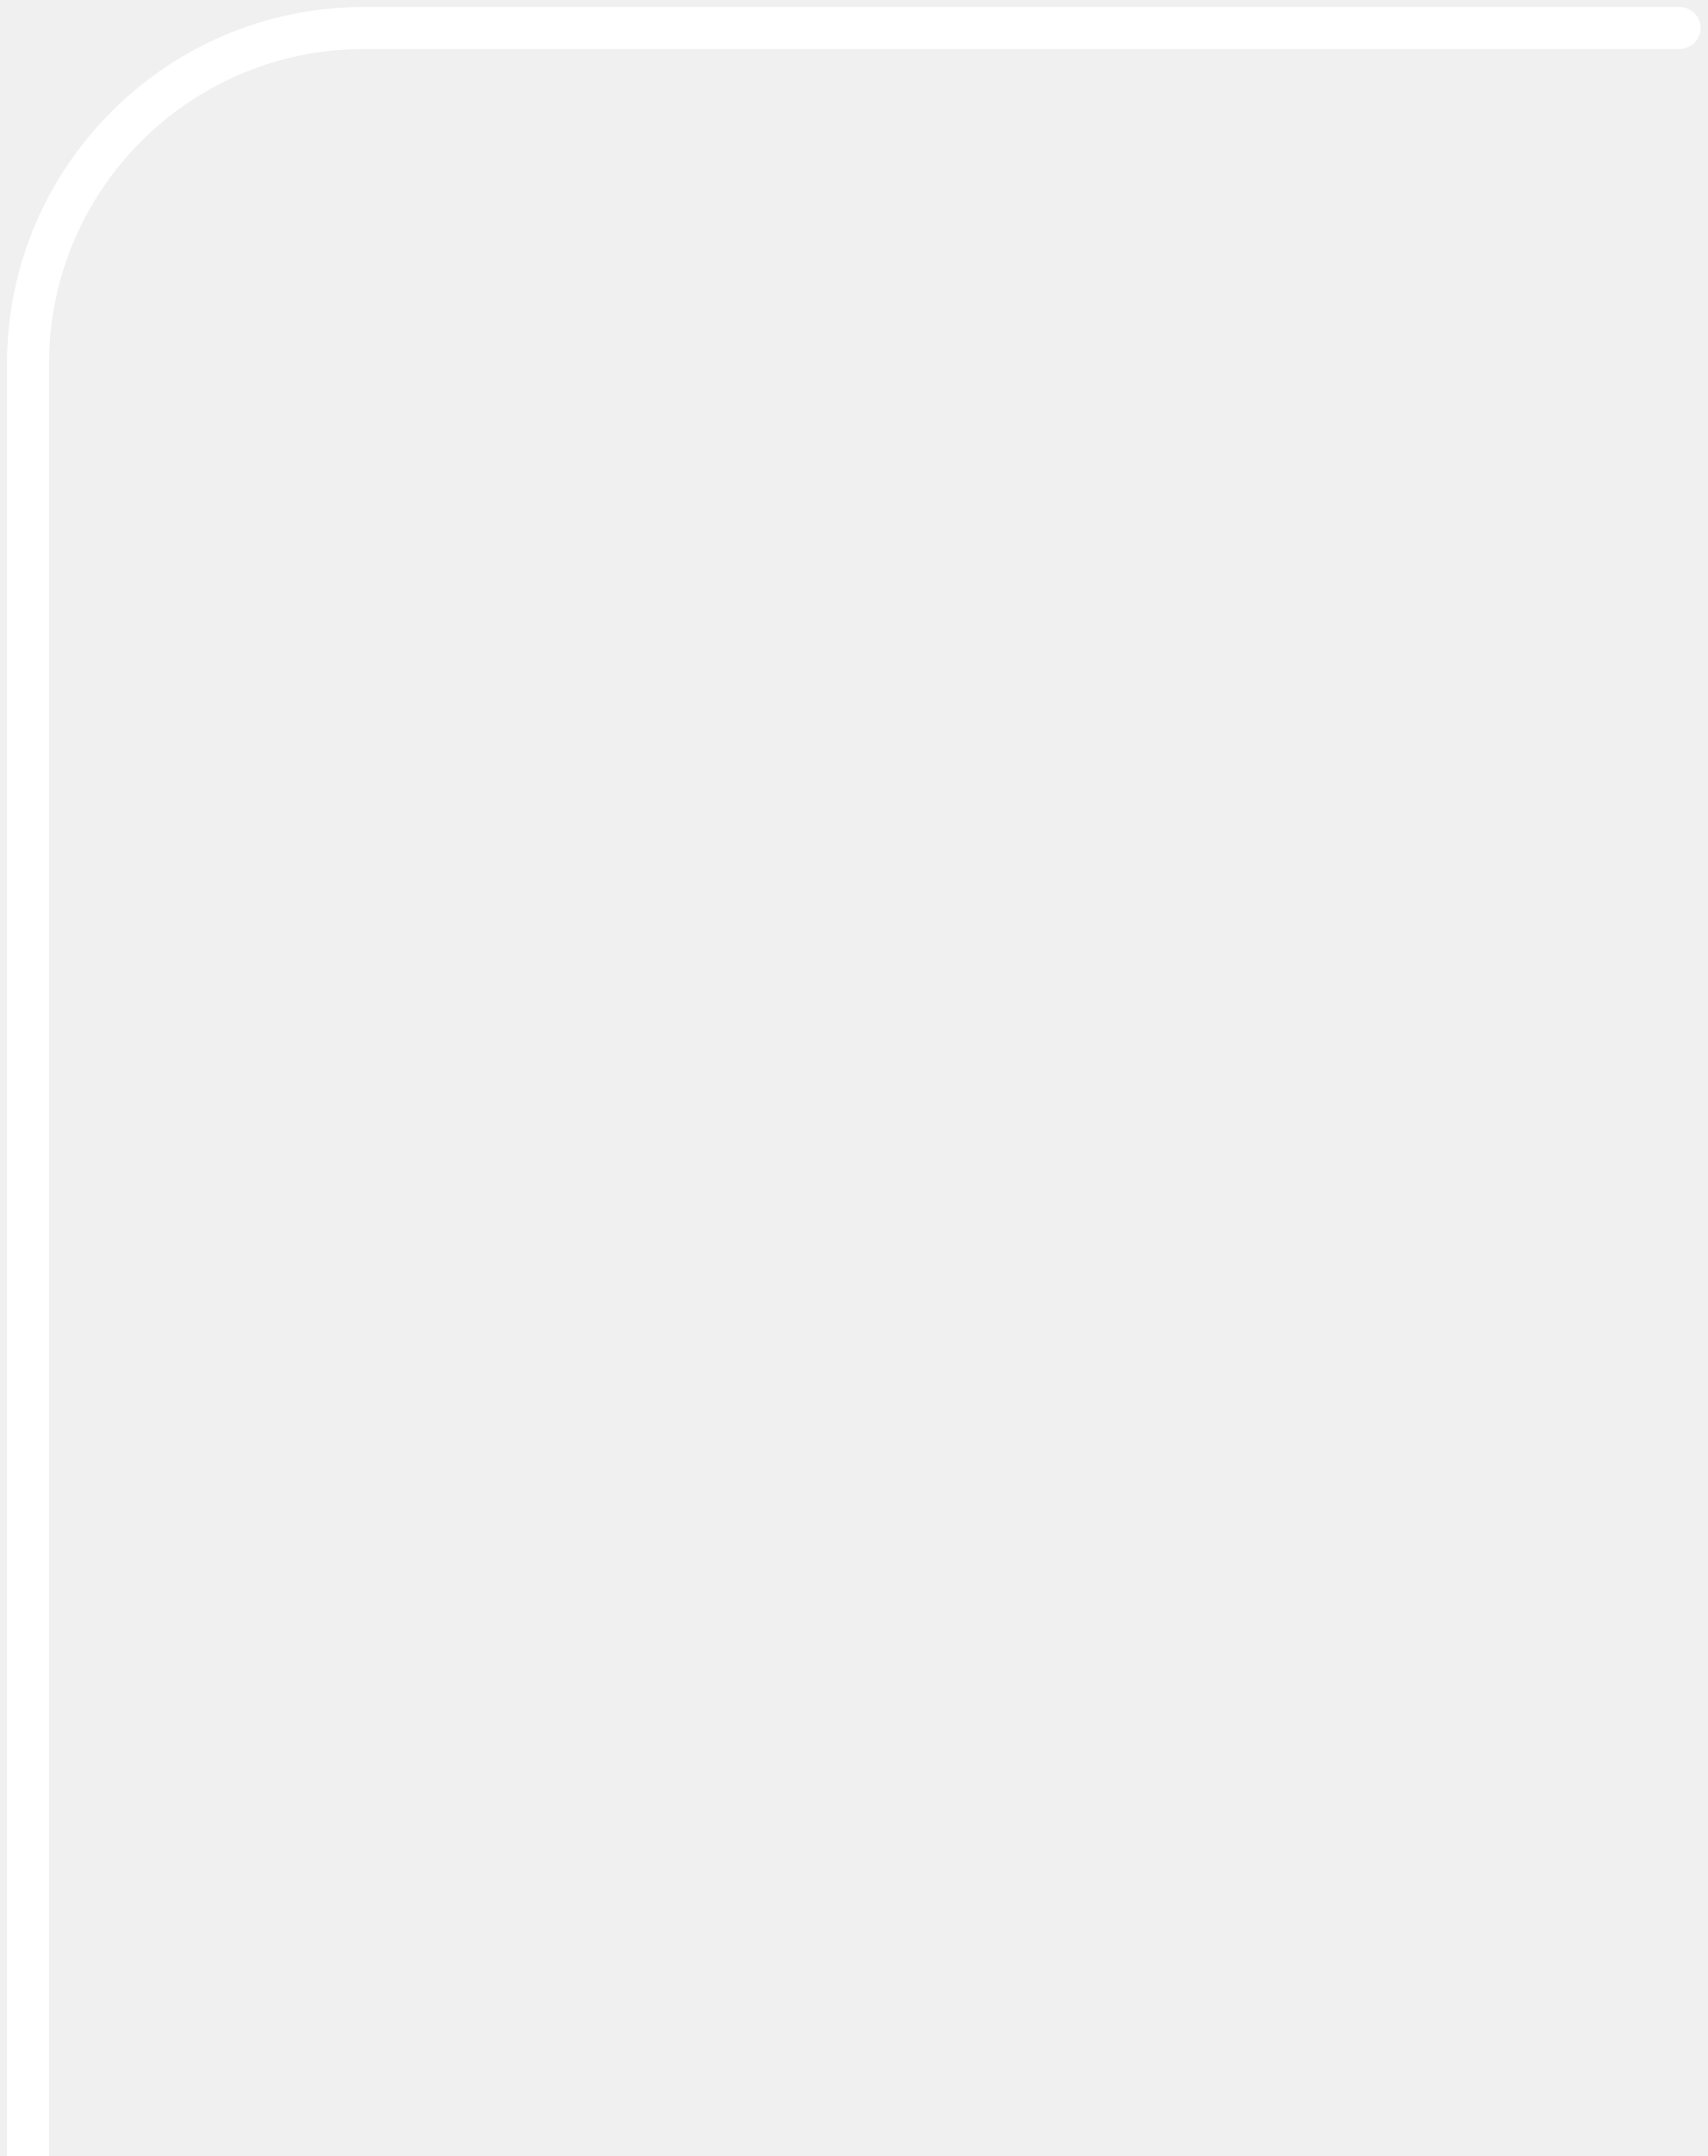
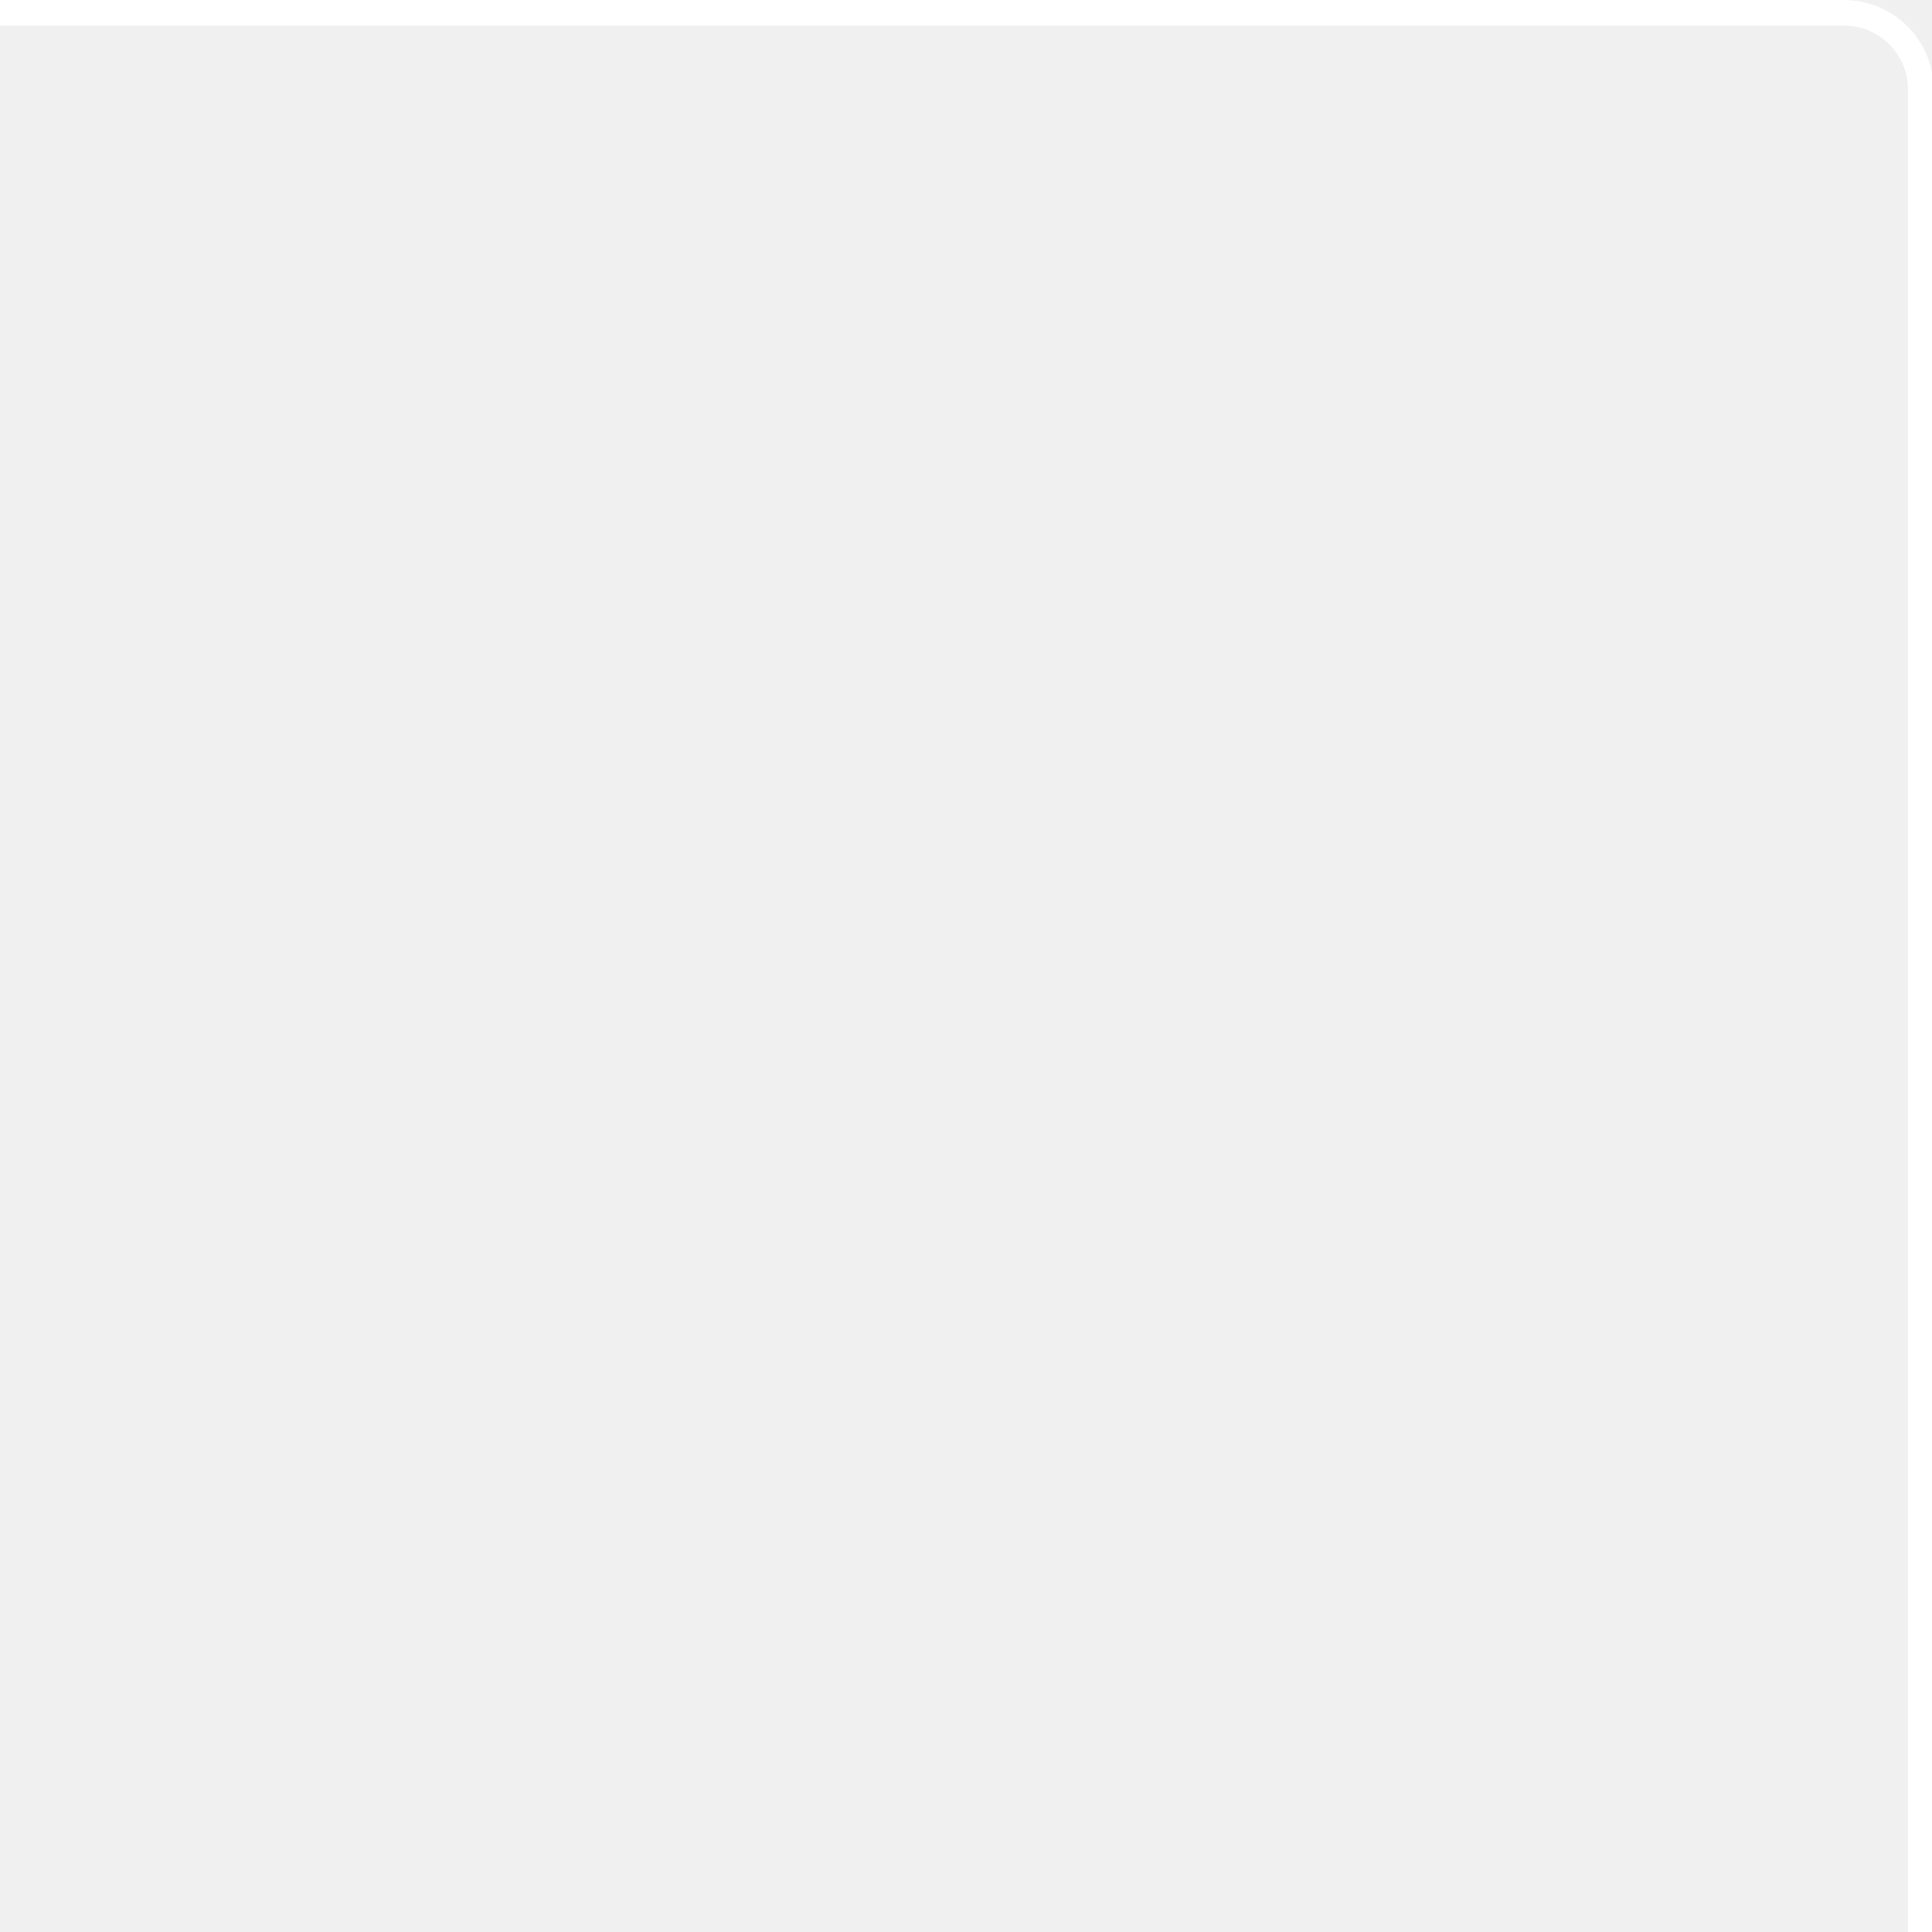
- <svg xmlns="http://www.w3.org/2000/svg" width="122" height="154" viewBox="0 0 122 154" fill="none">
-   <path d="M120 3.5C120.828 3.5 121.5 2.828 121.5 2C121.5 1.172 120.828 0.5 120 0.5V3.5ZM120 0.5H26V3.5H120V0.5ZM0.5 26V154H3.5V26H0.5ZM26 0.5C11.917 0.5 0.5 11.917 0.5 26H3.5C3.5 13.574 13.574 3.5 26 3.5V0.5Z" fill="white" />
+ <svg xmlns="http://www.w3.org/2000/svg" width="604" height="604" viewBox="0 0 604 604" fill="none">
+   <path d="M0 4H576.5C589.755 4 600.5 14.745 600.5 28V604" stroke="white" stroke-width="8" />
</svg>
